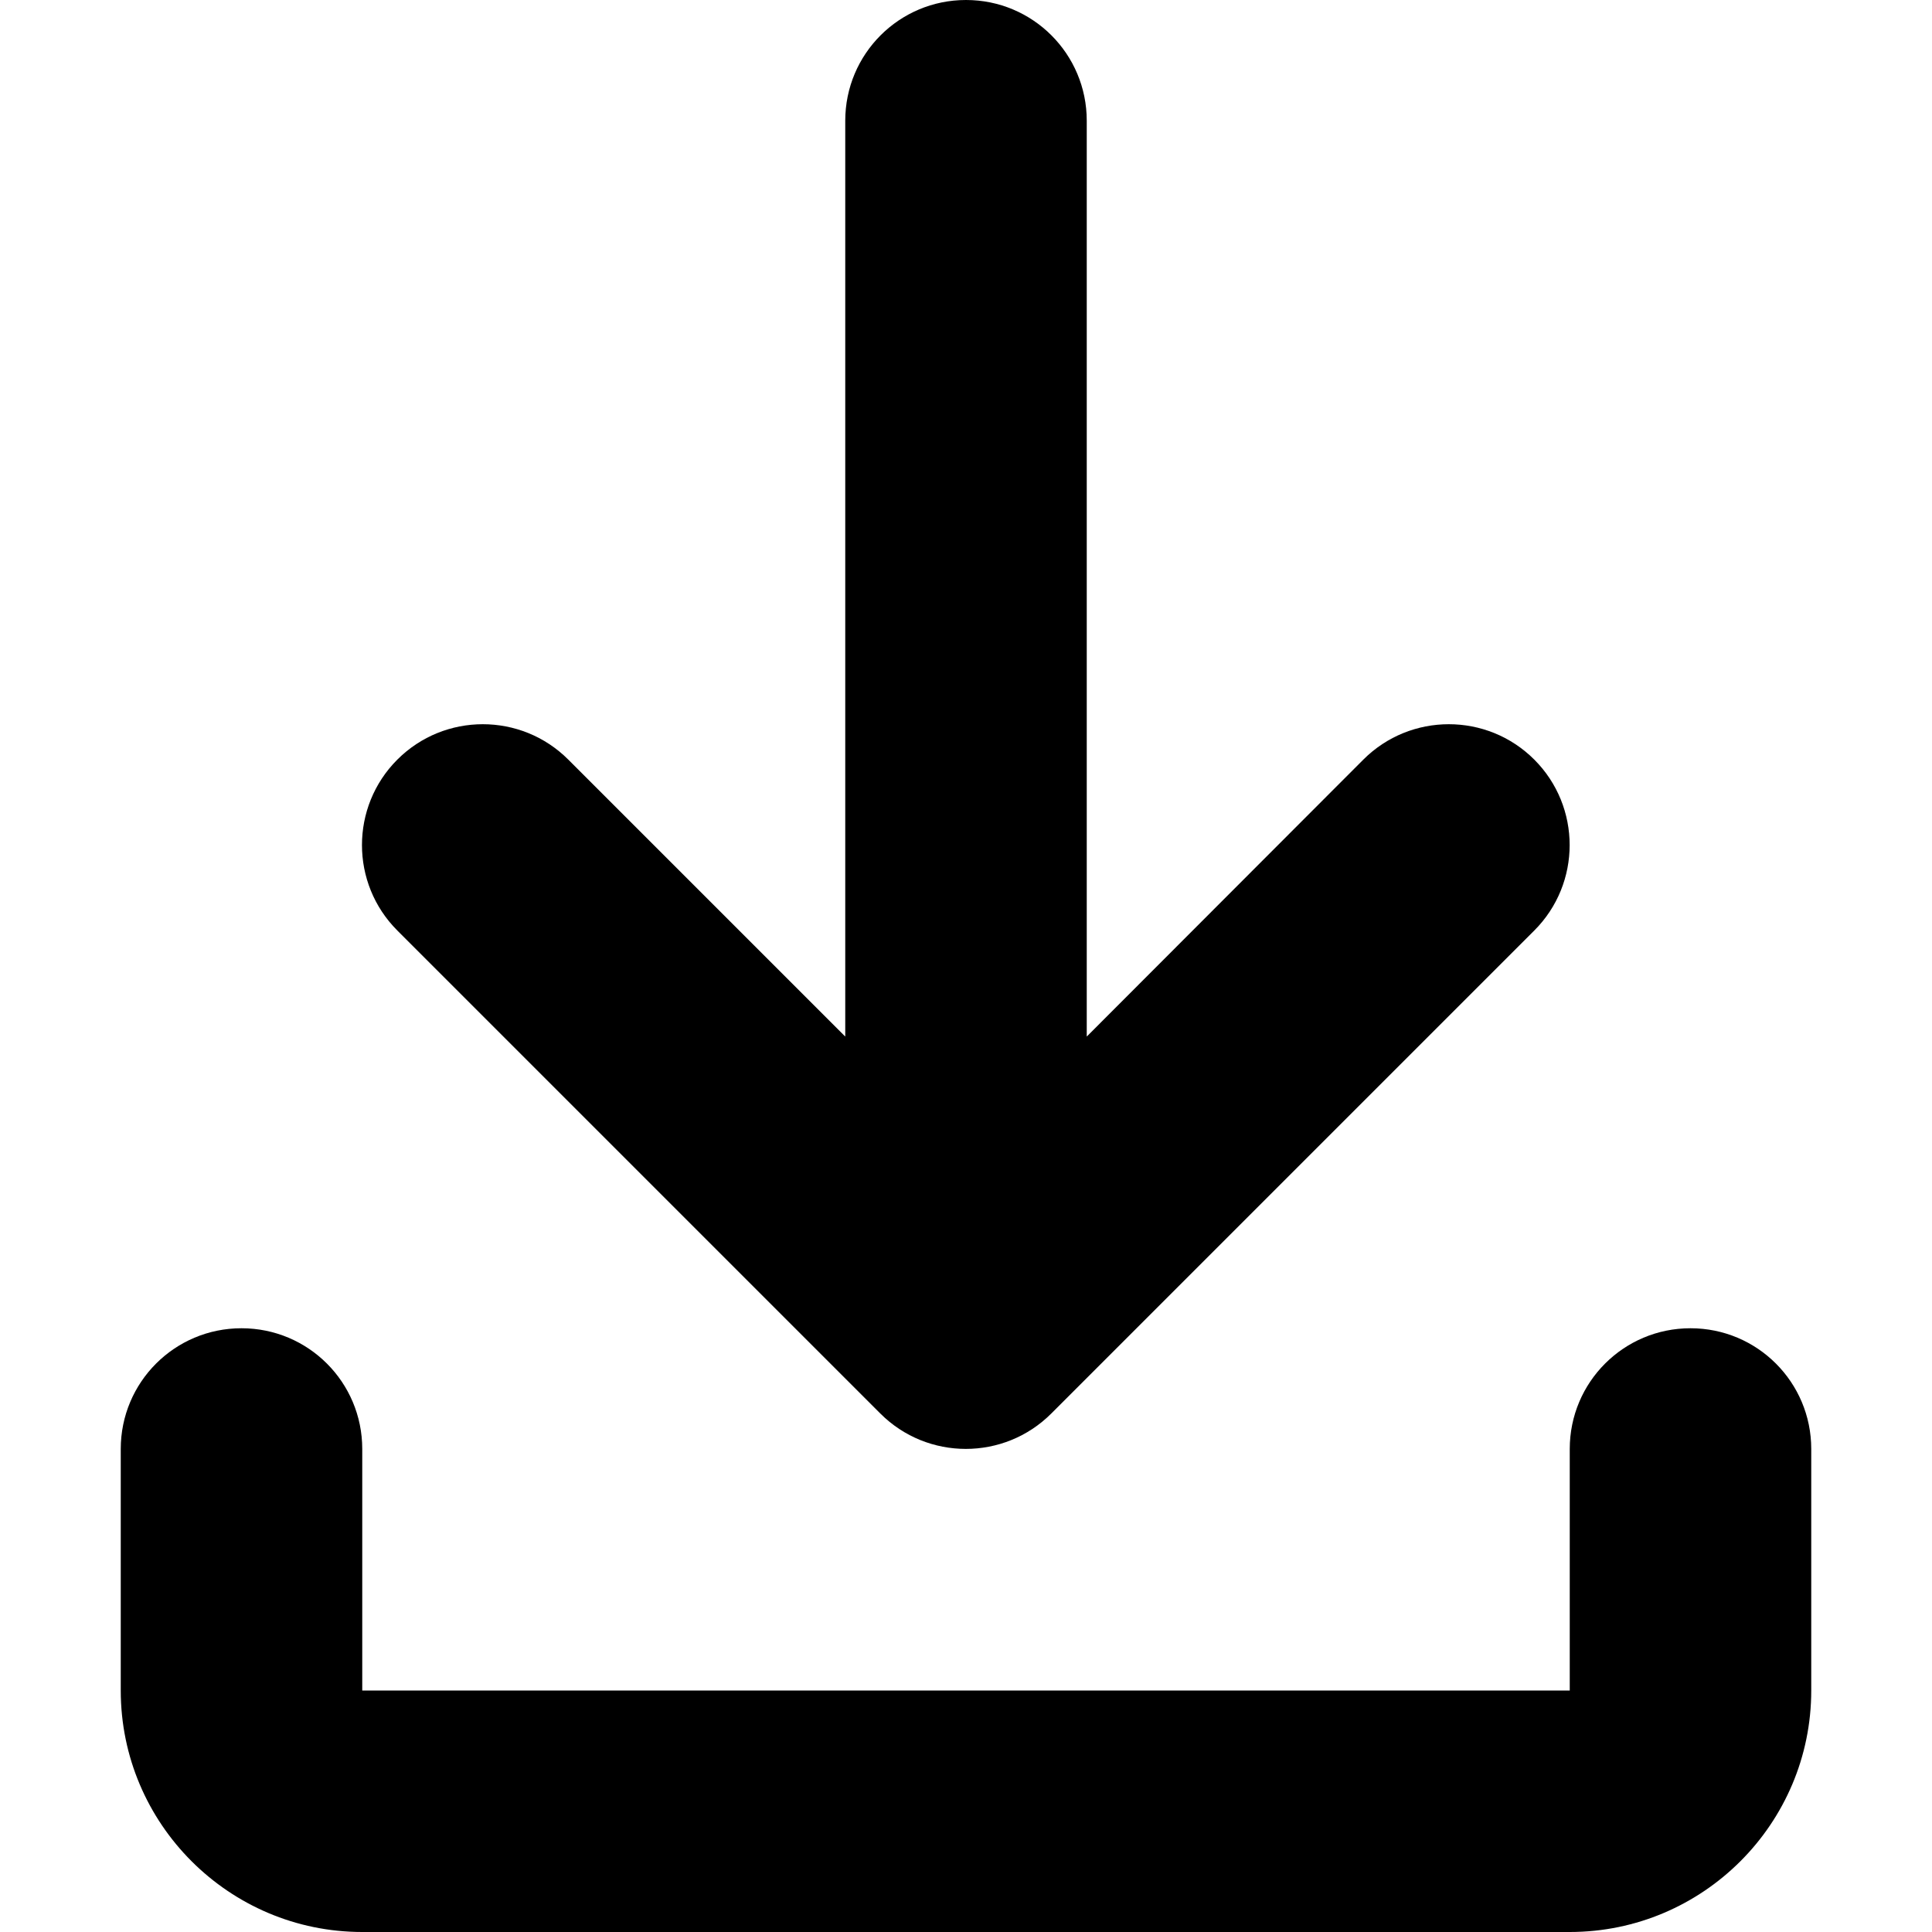
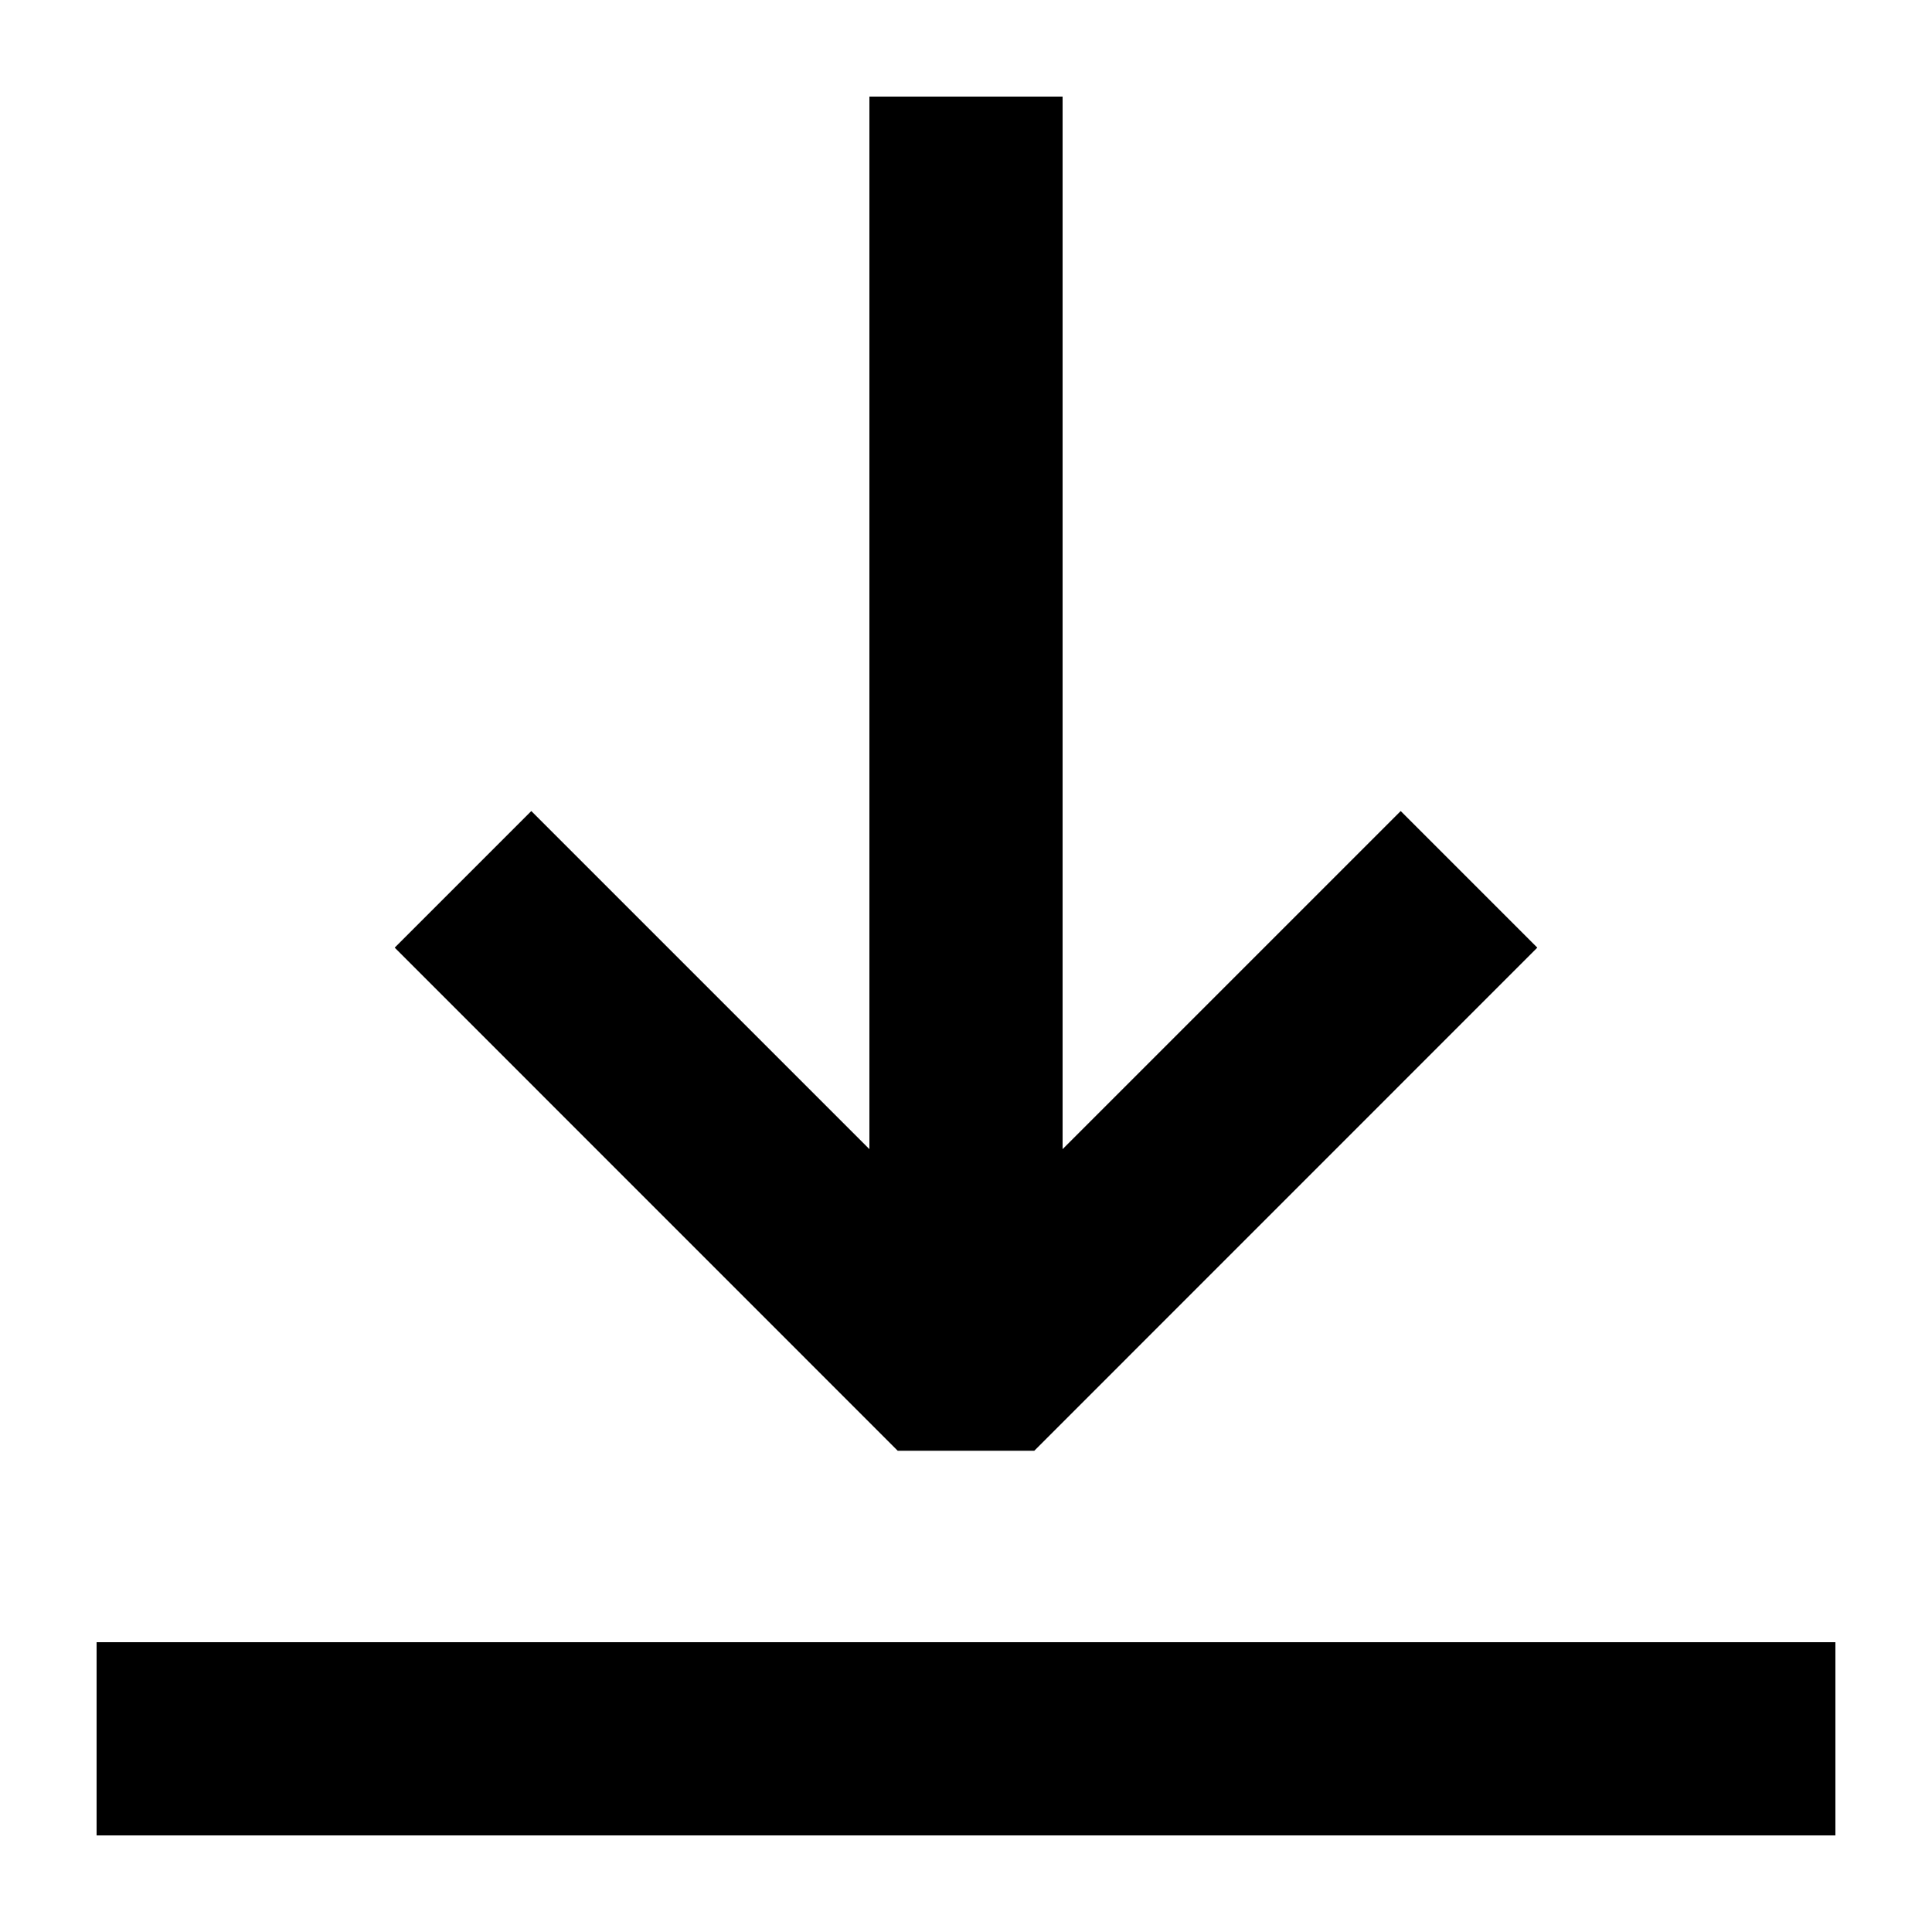
- <svg xmlns="http://www.w3.org/2000/svg" viewBox="0 0 512 512">
-   <path d="M288 32c0-17.7-14.3-32-32-32s-32 14.3-32 32v242.7l-73.4-73.4c-12.5-12.5-32.8-12.5-45.3 0s-12.5 32.8 0 45.3l128 128c12.5 12.5 32.8 12.5 45.3 0l128-128c12.5-12.5 12.5-32.8 0-45.3s-32.8-12.5-45.3 0L288 274.7V32zM64 352c-17.7 0-32 14.3-32 32v64c0 35.3 28.7 64 64 64h320c35.3 0 64-28.7 64-64v-64c0-17.7-14.3-32-32-32s-32 14.3-32 32v64H96v-64c0-17.7-14.3-32-32-32z" />
+ <svg xmlns="http://www.w3.org/2000/svg" width="20" height="20" viewBox="0 0 20 20">
+   <path d="M19 19H1v-2h18zm-8-7.104 3.5-3.5 1.414 1.414-5.207 5.208H9.293L4.086 9.81 5.5 8.396l3.5 3.5V1h2z" />
</svg>
